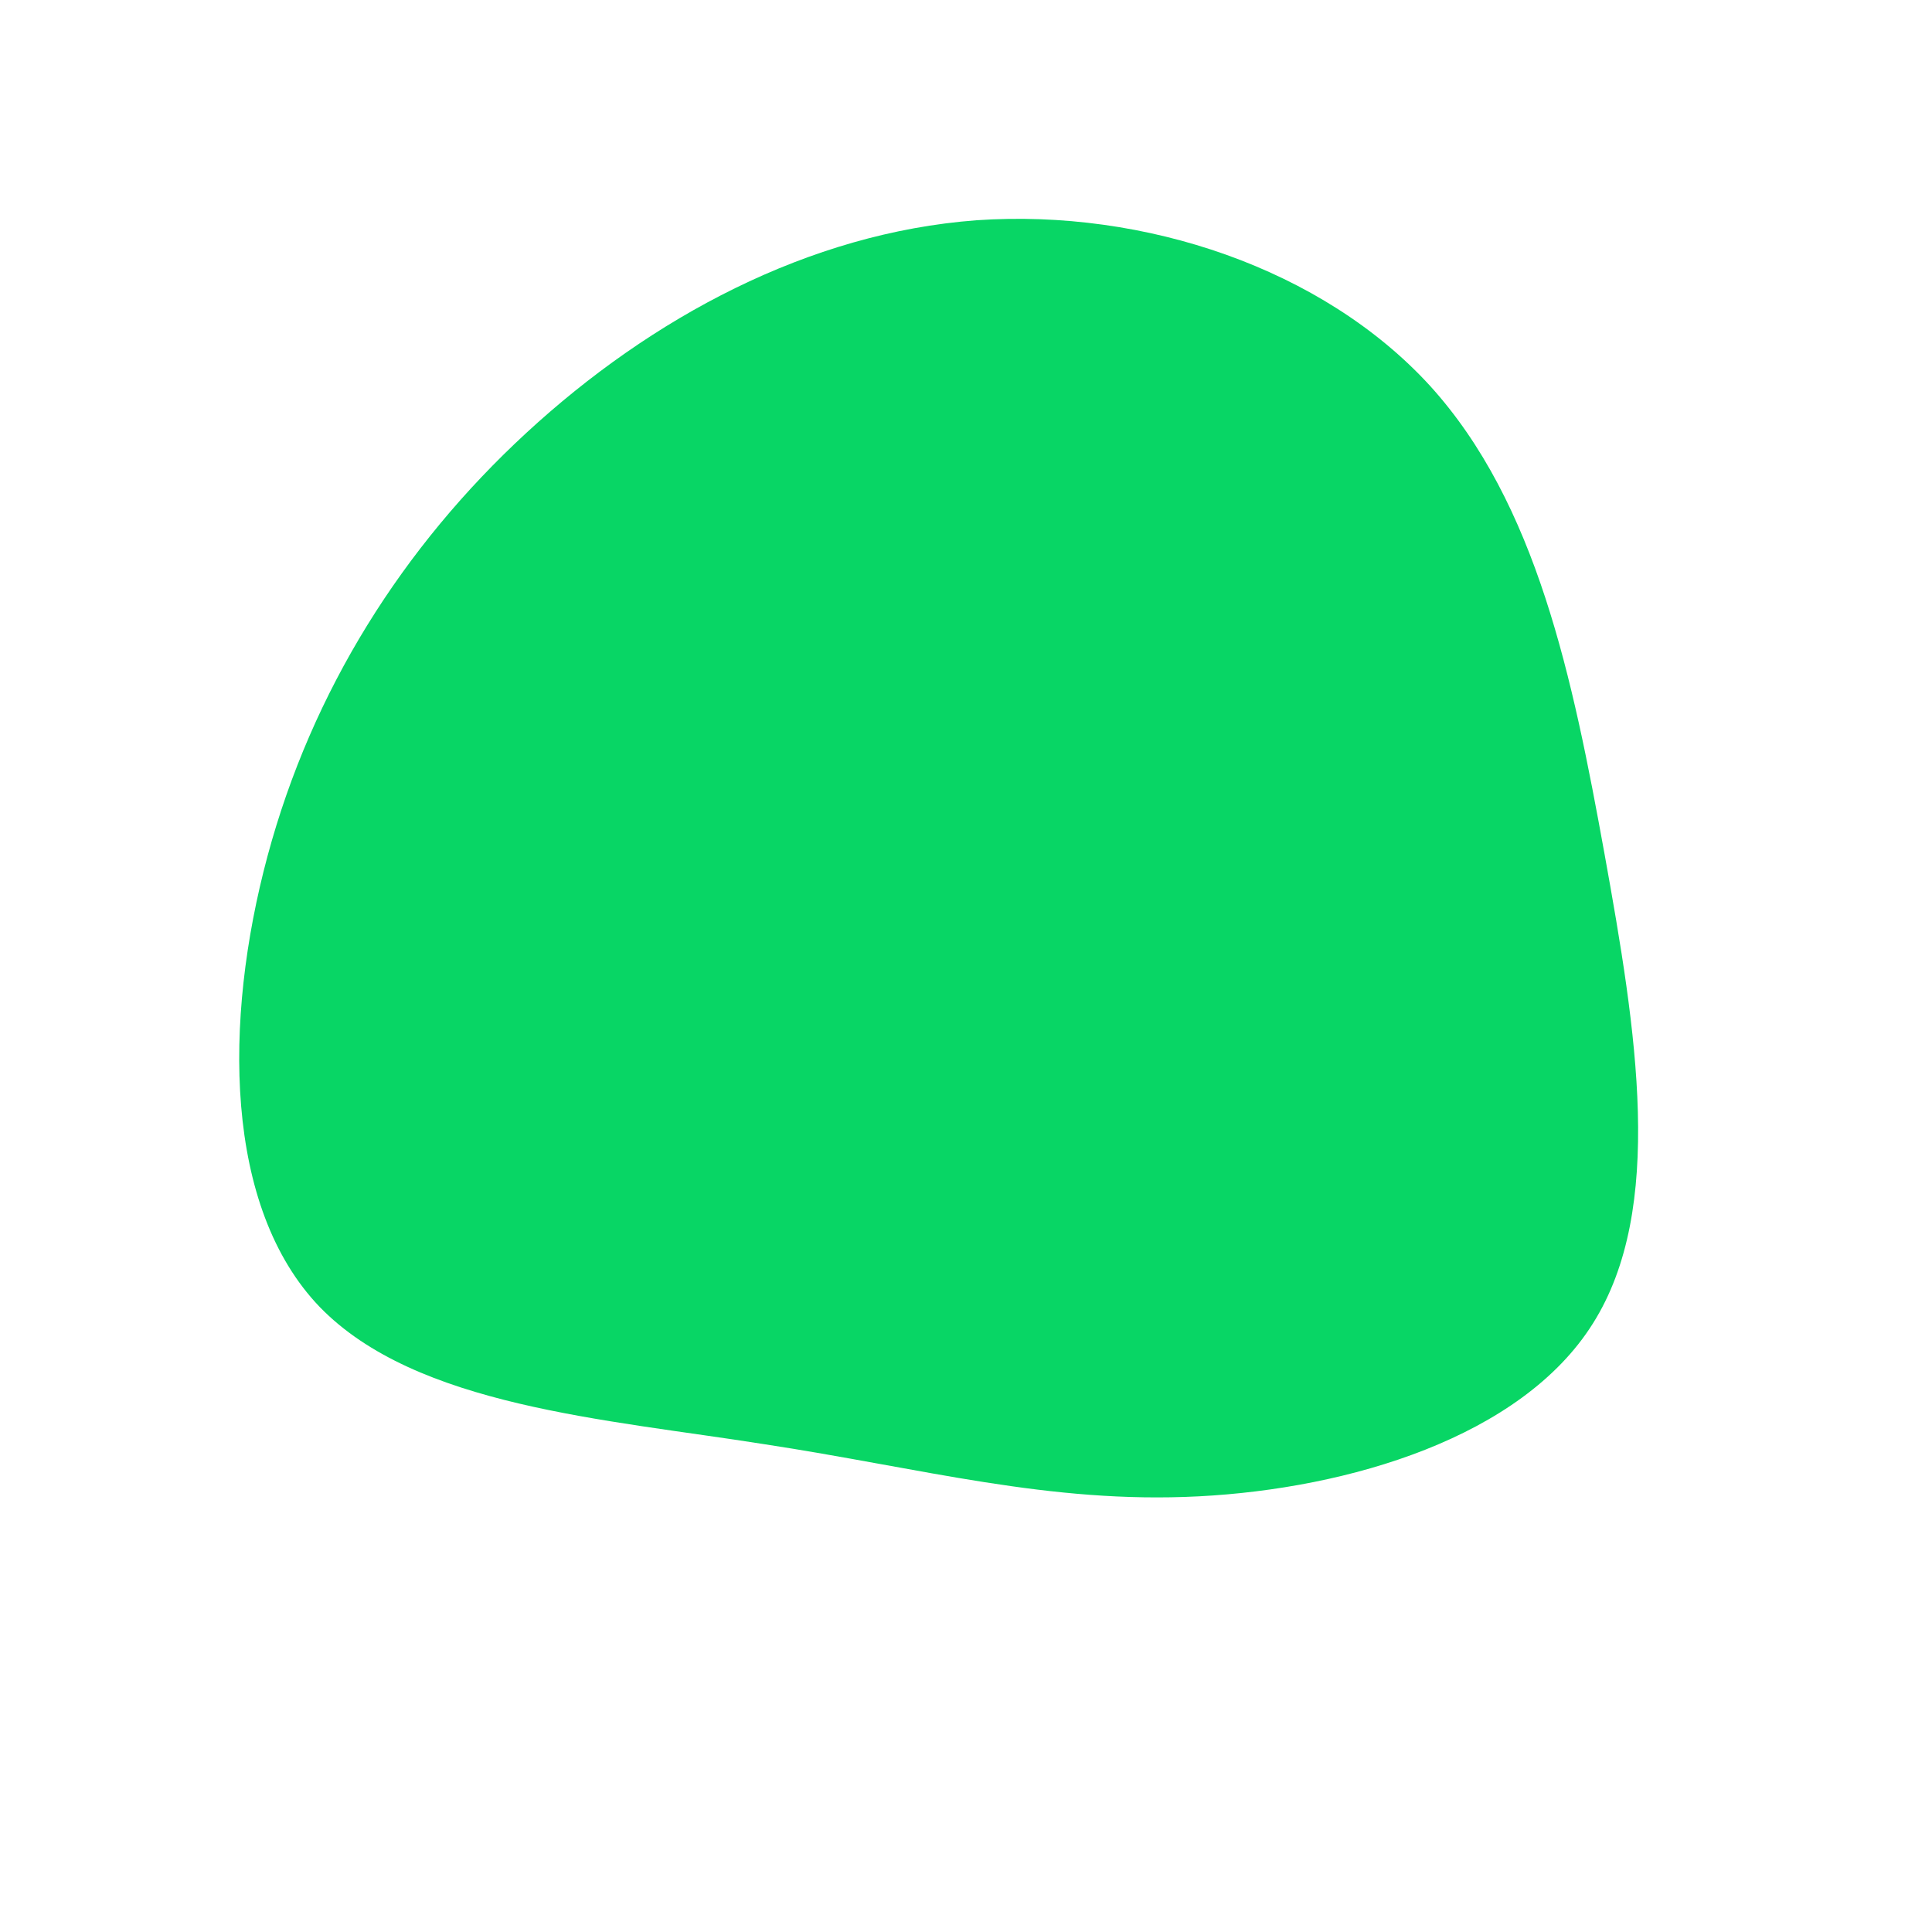
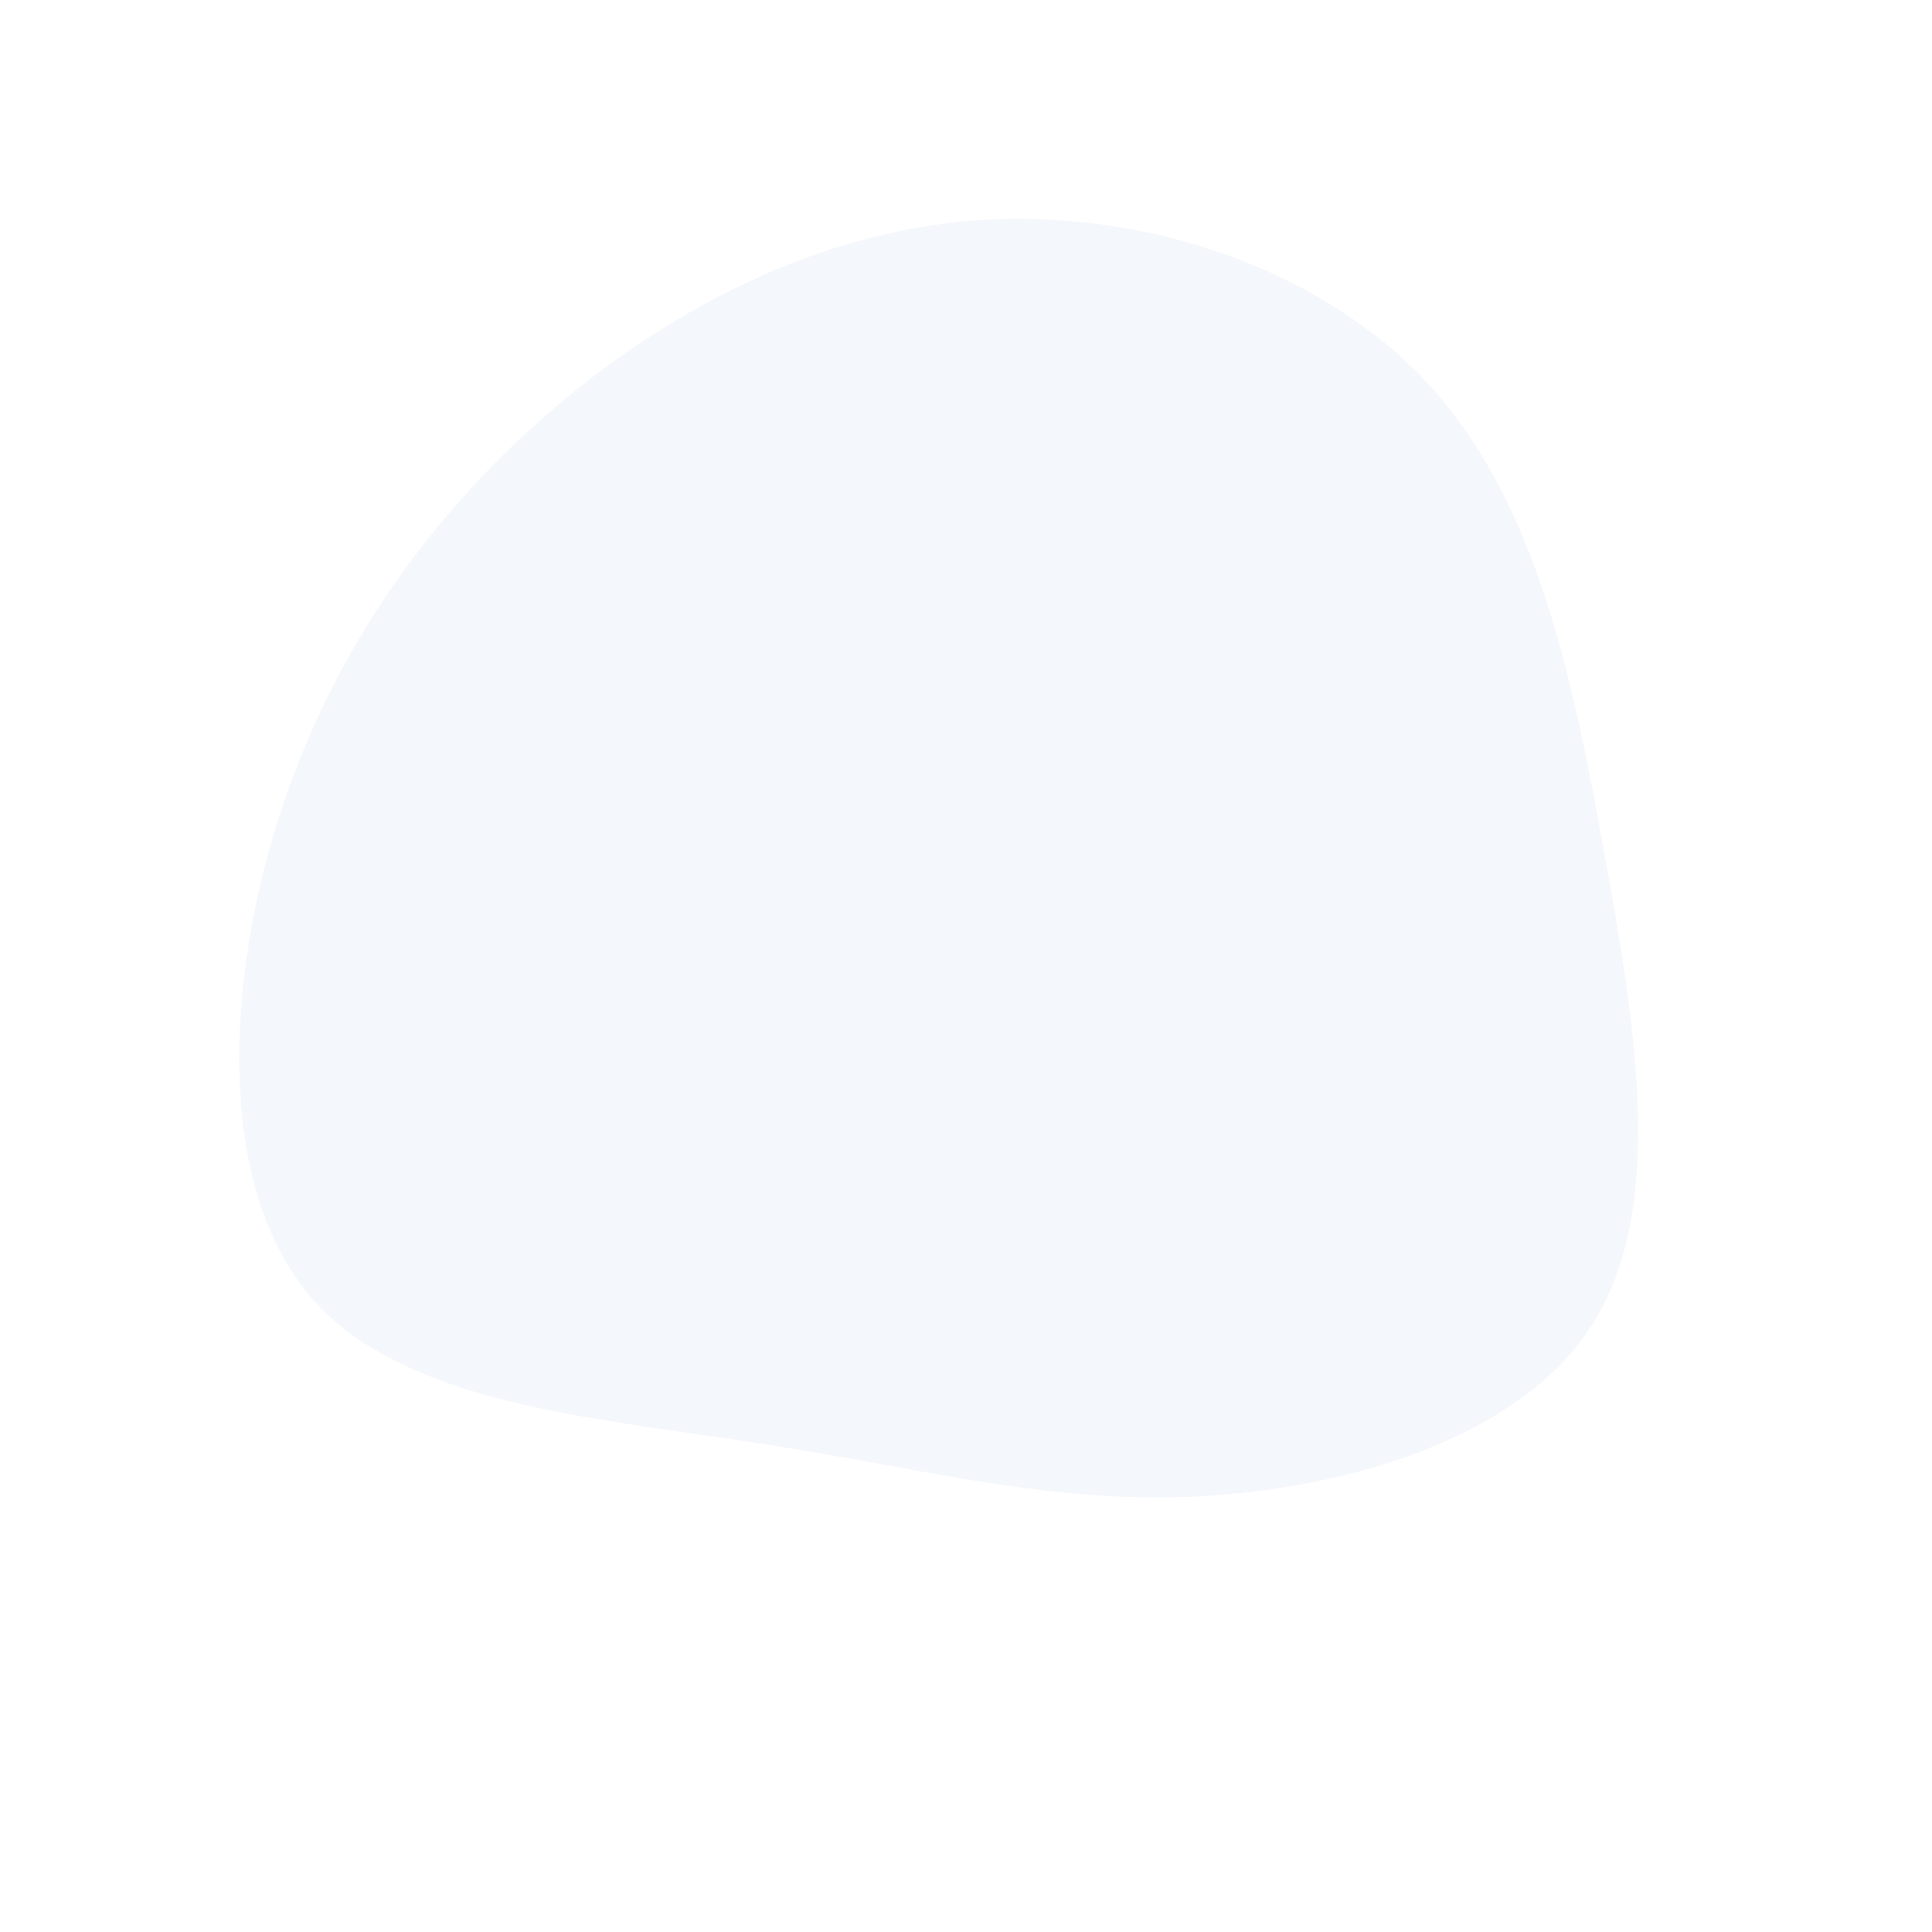
<svg xmlns="http://www.w3.org/2000/svg" viewBox="0 0 200 200">
-   <path fill="#08D665" d="M48,-60.1C59.1,-47.9,62.8,-29.8,66.1,-11.6C69.4,6.7,72.4,25.1,64.9,37C57.5,48.8,39.6,54.1,24.1,54.9C8.6,55.7,-4.5,52,-20.9,49.5C-37.3,46.9,-56.9,45.6,-66.9,35.3C-76.8,25,-76.9,5.7,-72.3,-11.4C-67.7,-28.5,-58.3,-43.4,-45.5,-55.2C-32.6,-67.1,-16.3,-75.9,1.1,-77.2C18.5,-78.4,36.9,-72.2,48,-60.1Z" transform="translate(100 100)" />
+   <path fill="#f4f7fb" d="M48,-60.1C59.1,-47.9,62.8,-29.8,66.1,-11.6C69.4,6.7,72.4,25.1,64.9,37C57.5,48.8,39.6,54.1,24.1,54.9C8.6,55.7,-4.5,52,-20.9,49.5C-37.3,46.9,-56.9,45.6,-66.9,35.3C-76.8,25,-76.9,5.7,-72.3,-11.4C-67.7,-28.5,-58.3,-43.4,-45.5,-55.2C-32.6,-67.1,-16.3,-75.9,1.1,-77.2C18.5,-78.4,36.9,-72.2,48,-60.1Z" transform="translate(100 100)" />
</svg>
